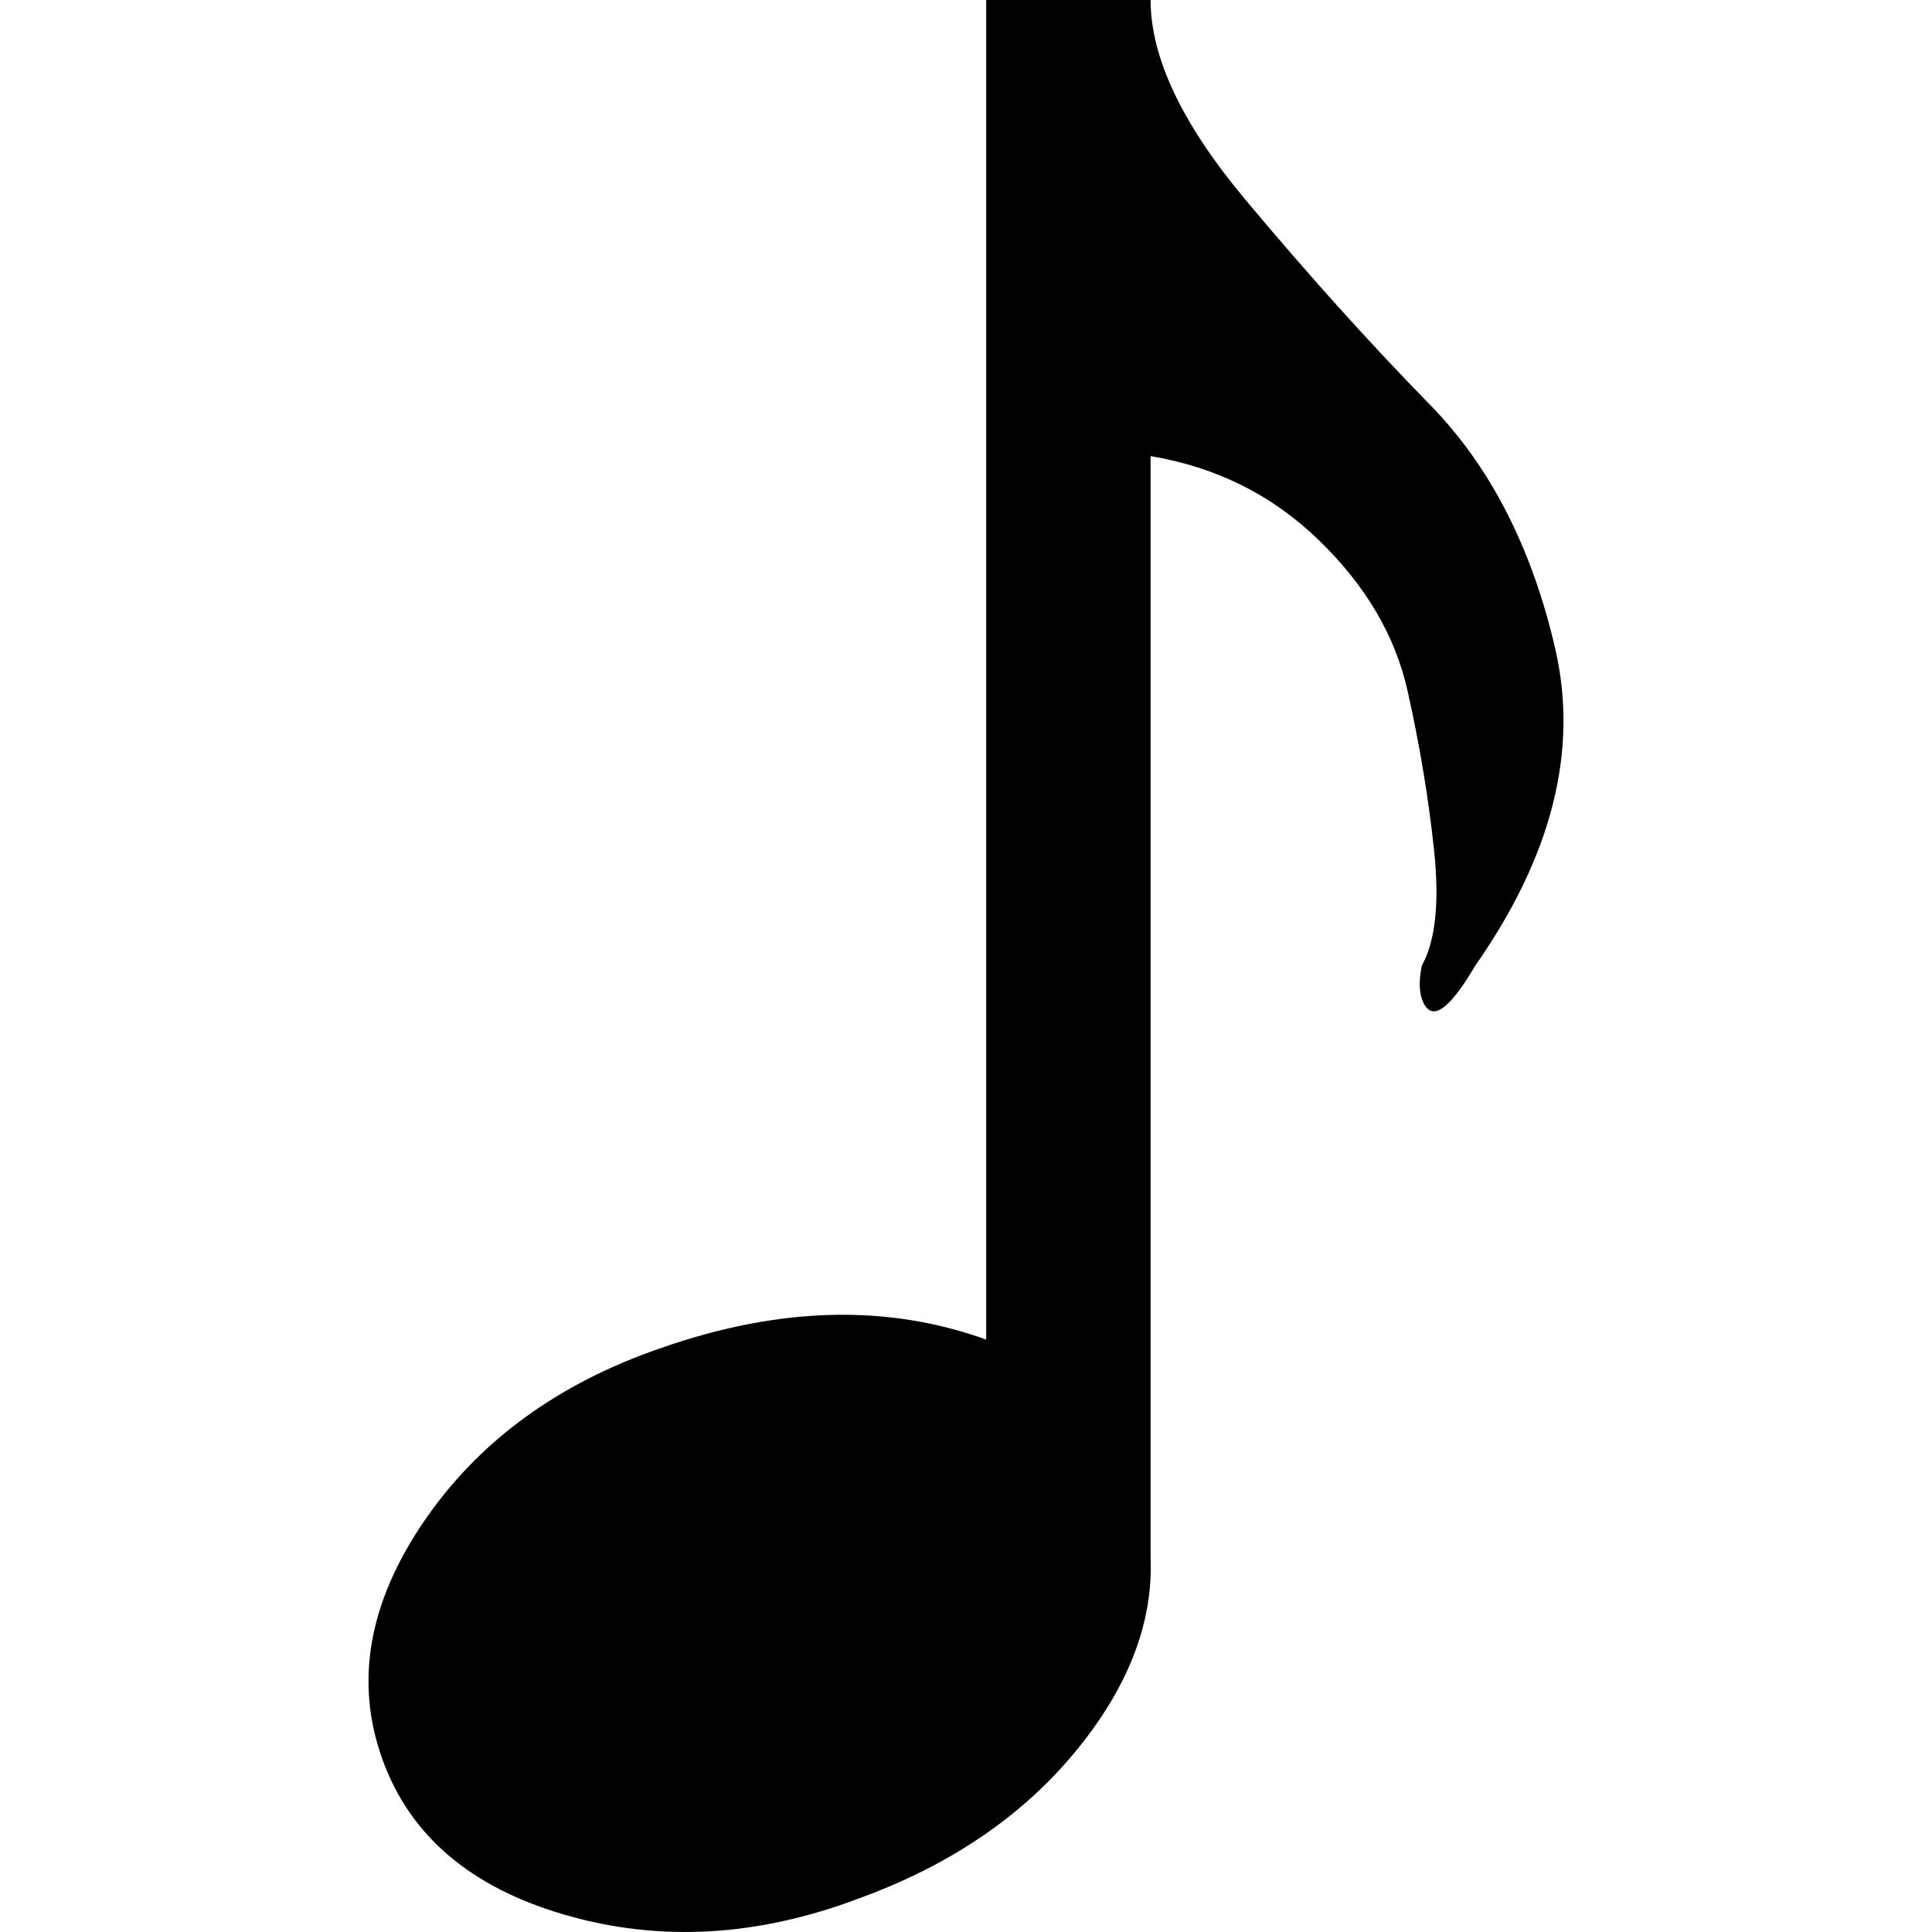
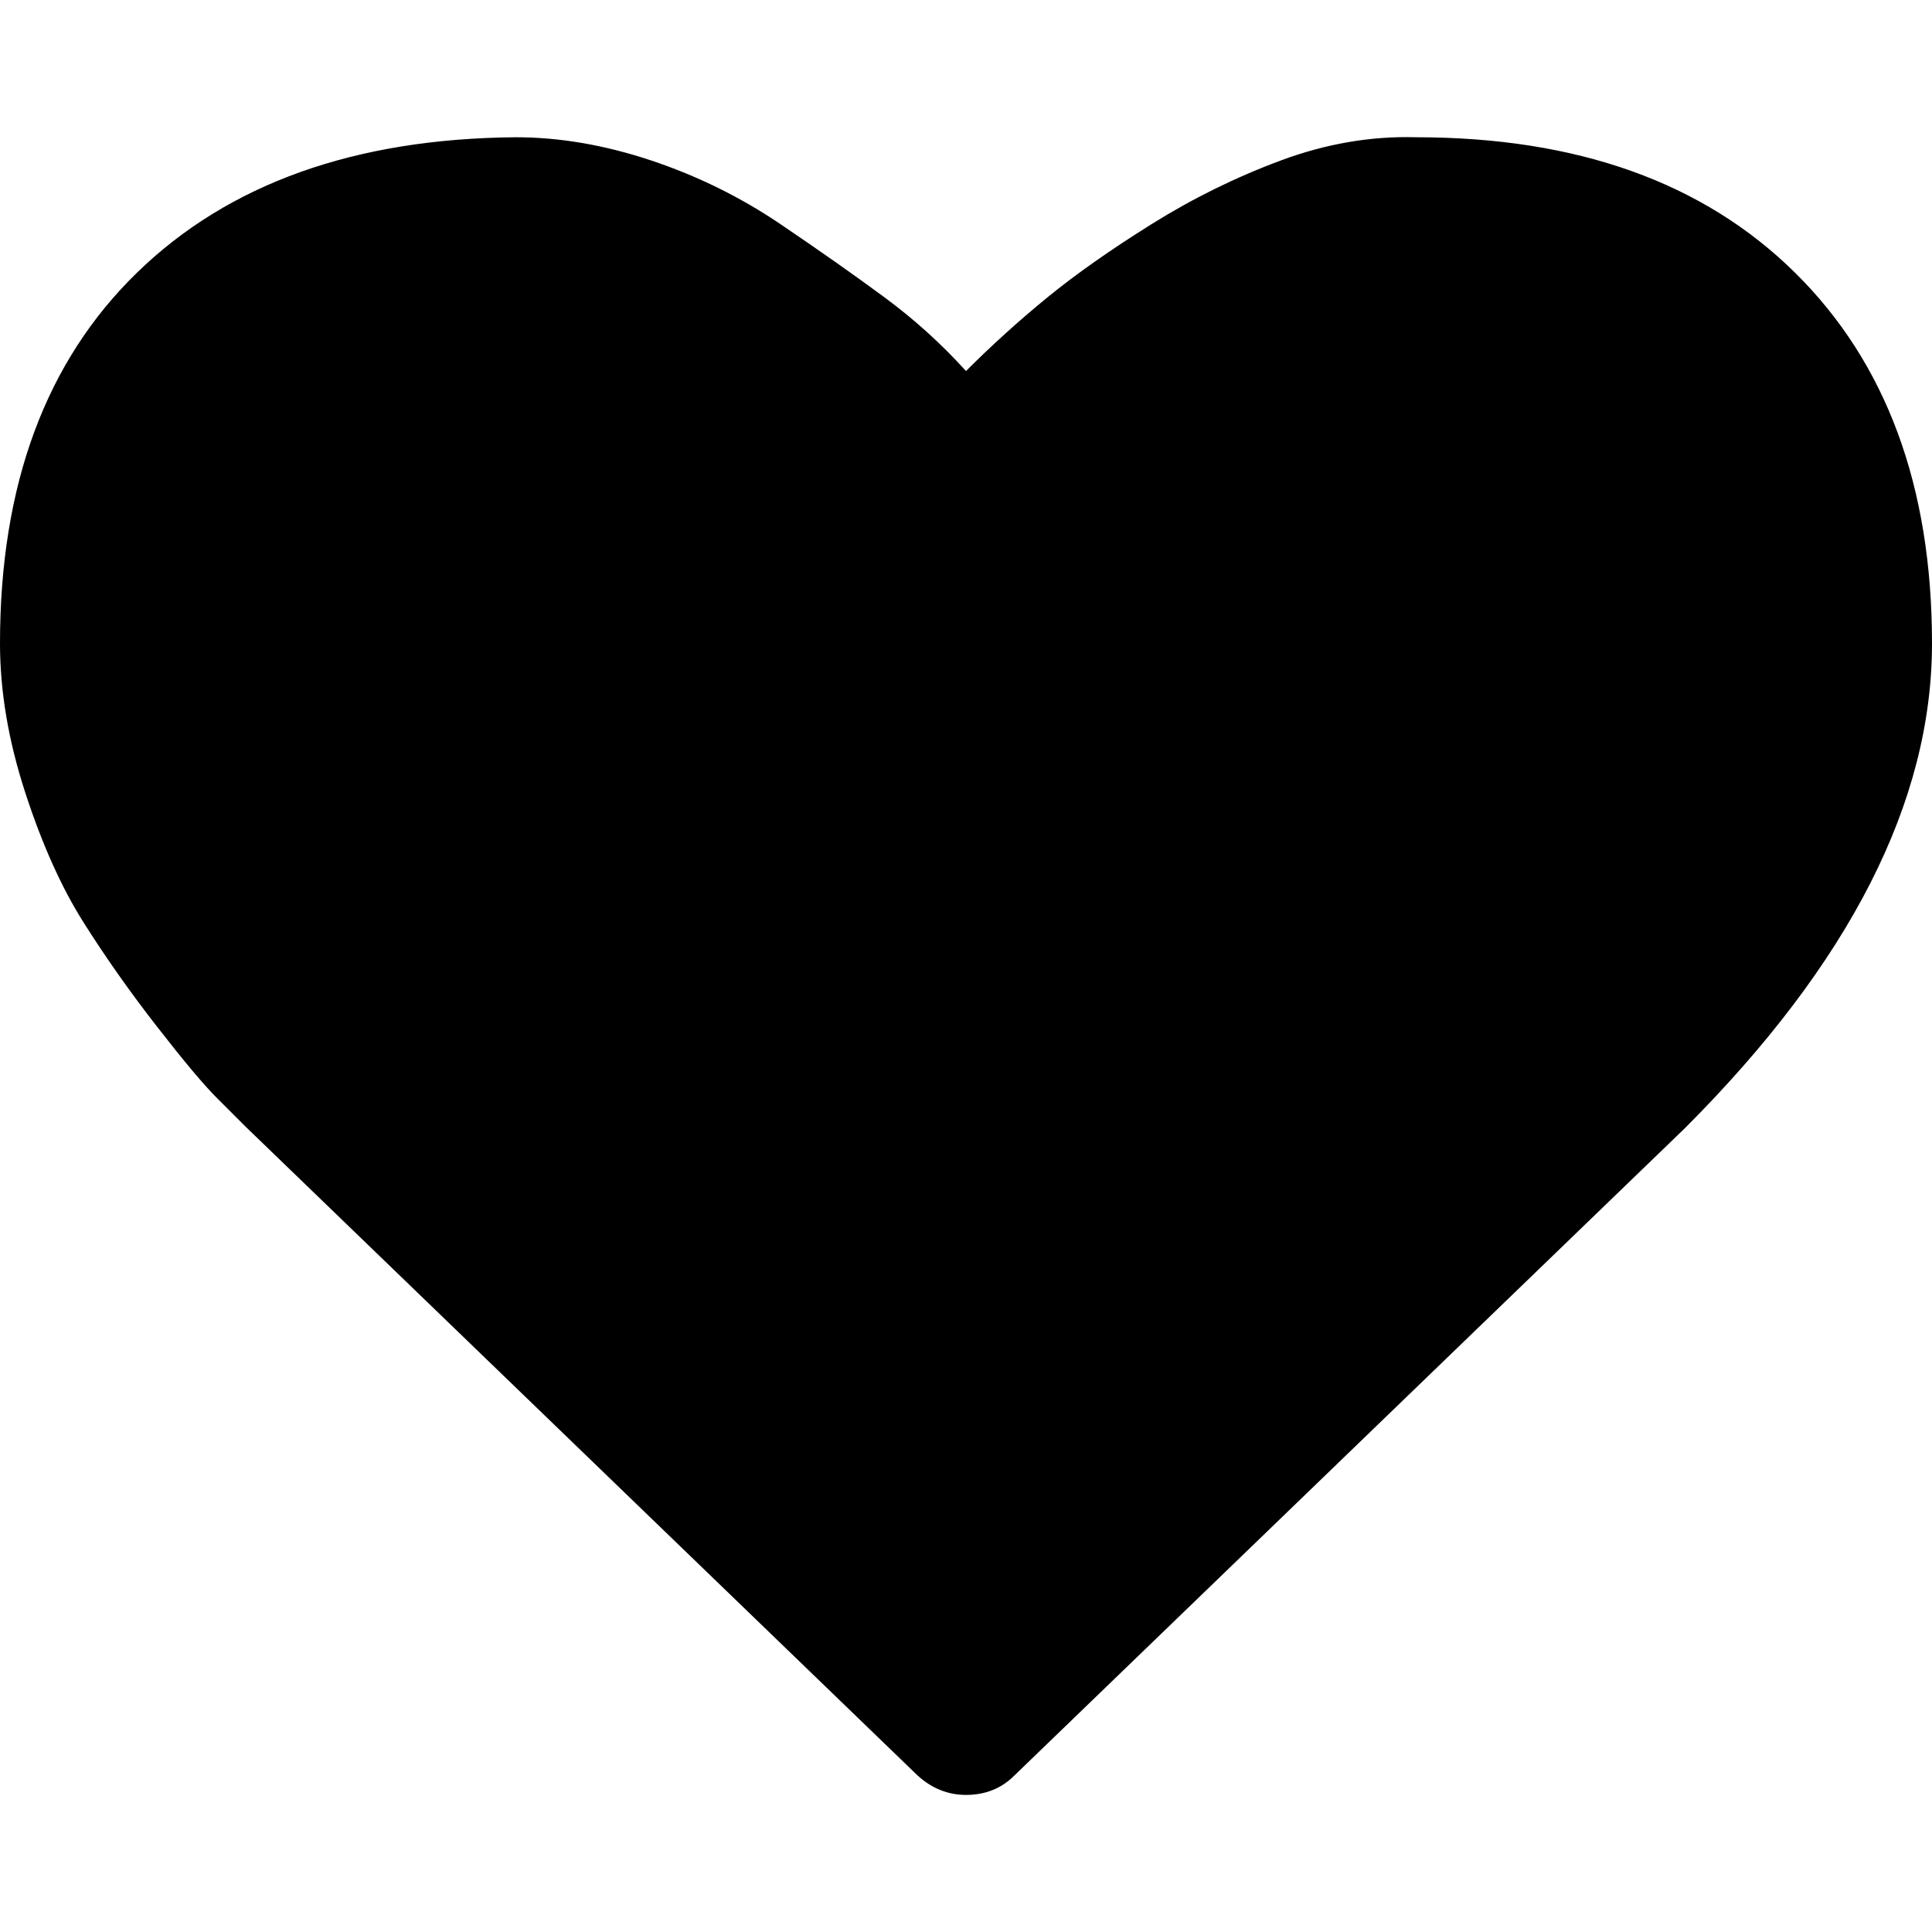
<svg xmlns="http://www.w3.org/2000/svg" viewBox="0 0 24 24" fill="currentColor" version="1.1" id="svg1">
  <defs id="defs1" />
-   <path d="M 14.293,-2.0833436e-8 Q 14.293,1.072 15.467,2.476 q 1.174,1.404 2.297,2.552 1.123,1.149 1.557,3.037 0.434,1.889 -0.995,3.931 -0.51,0.868 -0.664,0.408 -0.051,-0.153 0,-0.408 0.255,-0.459 0.153,-1.429 Q 17.713,9.597 17.484,8.576 17.254,7.555 16.386,6.713 15.518,5.87 14.293,5.666 V 19.346 q 0.051,1.225 -0.944,2.425 -0.995,1.2 -2.68,1.812 -1.889,0.715 -3.65,0.204 Q 5.258,23.277 4.748,21.848 4.237,20.418 5.258,18.912 6.279,17.407 8.219,16.743 10.414,15.977 12.251,16.641 V -2.0833436e-8 Z" id="path1" style="stroke-width:0.026" />
+   <path d="m 12,22.297 q -0.336,0 -0.6,-0.24 l -8.352,-8.064 q -0.12,-0.12 -0.36,-0.36 -0.24,-0.24 -0.744,-0.888 -0.504,-0.648 -0.912,-1.296 -0.408,-0.648 -0.72,-1.608 Q 0,8.881 0,7.993 q 0,-2.952 1.704,-4.608 1.704,-1.656 4.704,-1.68 0.816,0 1.68,0.288 0.864,0.288 1.608,0.792 0.744,0.504 1.296,0.912 0.552,0.408 1.008,0.912 0.48,-0.48 1.008,-0.912 0.528,-0.432 1.296,-0.912 0.768,-0.48 1.608,-0.792 0.84,-0.312 1.68,-0.288 3,0 4.704,1.68 1.704,1.68 1.704,4.608 0,2.952 -3.072,6.024 l -8.328,8.04 q -0.24,0.24 -0.6,0.24 z" id="path1" style="stroke-width:0.024" />
</svg>
